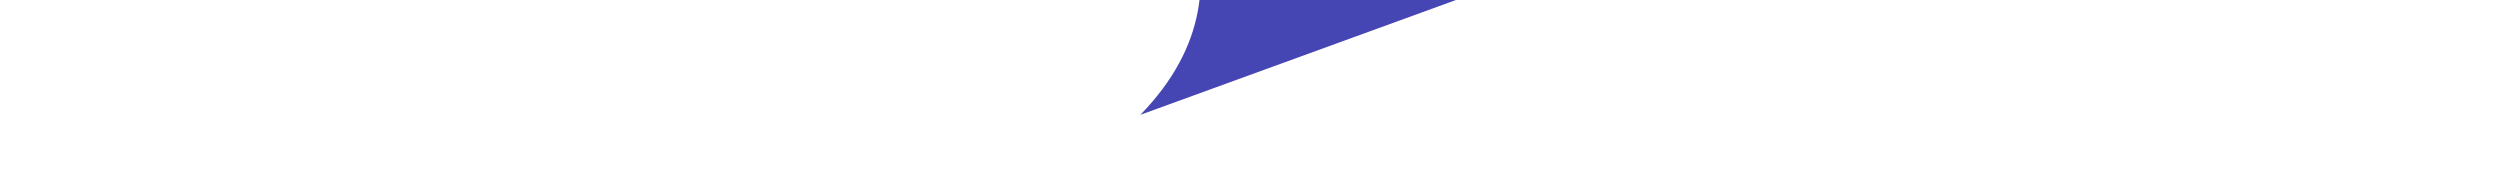
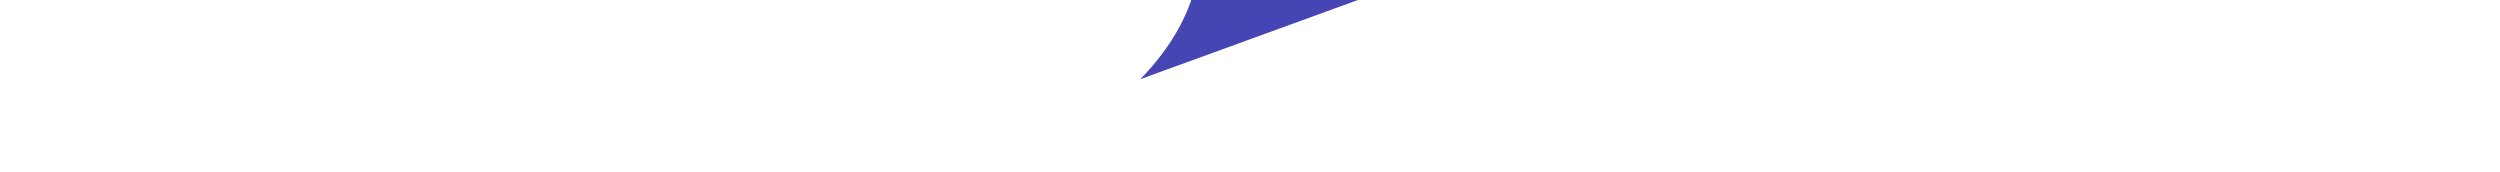
- <svg xmlns="http://www.w3.org/2000/svg" xmlns:xlink="http://www.w3.org/1999/xlink" version="1.1" id="Layer_1" x="0px" y="0px" viewBox="80 7 70.11 4.81" style="enable-background:new 0 0 125.11 11.81;" xml:space="preserve">
+ <svg xmlns="http://www.w3.org/2000/svg" xmlns:xlink="http://www.w3.org/1999/xlink" version="1.1" id="Layer_1" x="0px" y="0px" viewBox="80 8 70.11 4.81" style="enable-background:new 0 0 125.11 11.81;" xml:space="preserve">
  <style type="text/css">
		.st0{clip-path:url(#SVGID_2_);fill:none;stroke:rgb(69, 69, 179);stroke-width:1;}
		.st1{clip-path:url(#SVGID_2_);fill:rgb(69, 69, 179);}
	</style>
  <g>
    <defs>
      <rect id="SVGID_1_" x="70" y="2.42" width="120" height="7.8" />
    </defs>
    <clipPath id="SVGID_2_">
      <use xlink:href="#SVGID_1_" style="overflow:visible;" />
    </clipPath>
    <line class="st0" x1="115.77" y1="6.32" x2="90.7" y2="6.32" />
    <path class="st1" d="M122.7,6.32l-10.72-3.9c0,0,3.8,3.9,0,7.8L122.7,6.32" />
  </g>
</svg>
